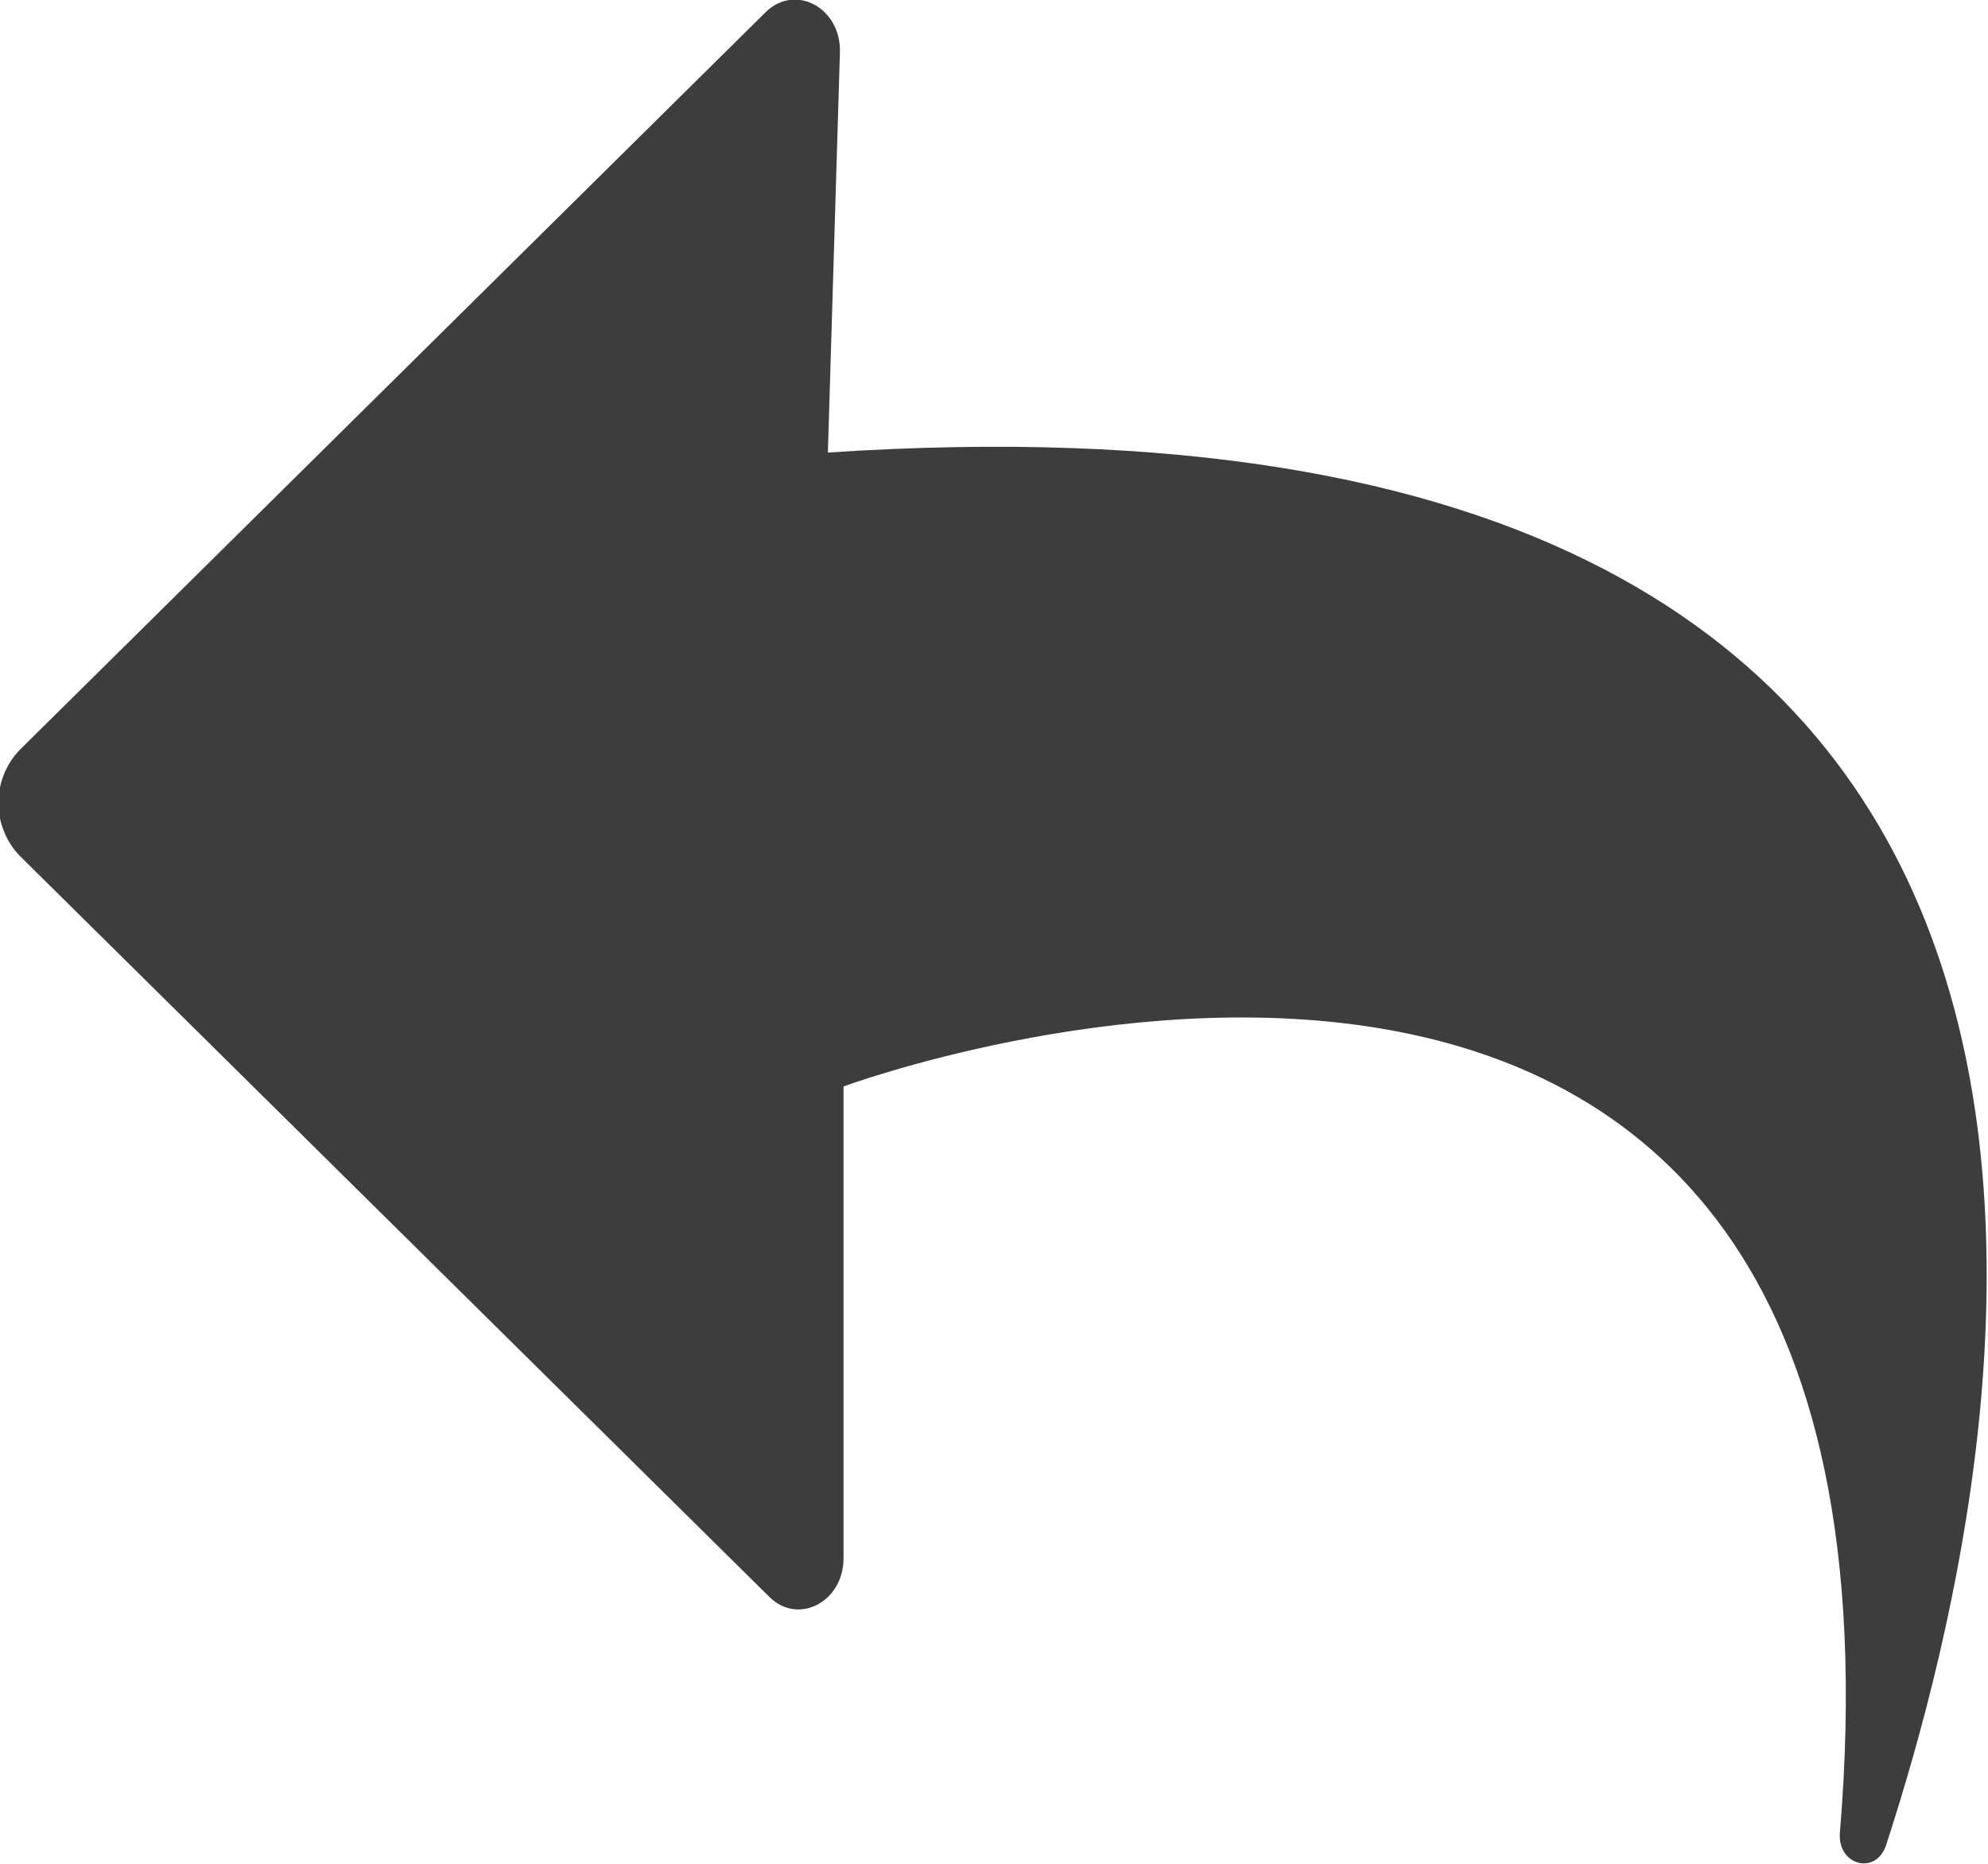
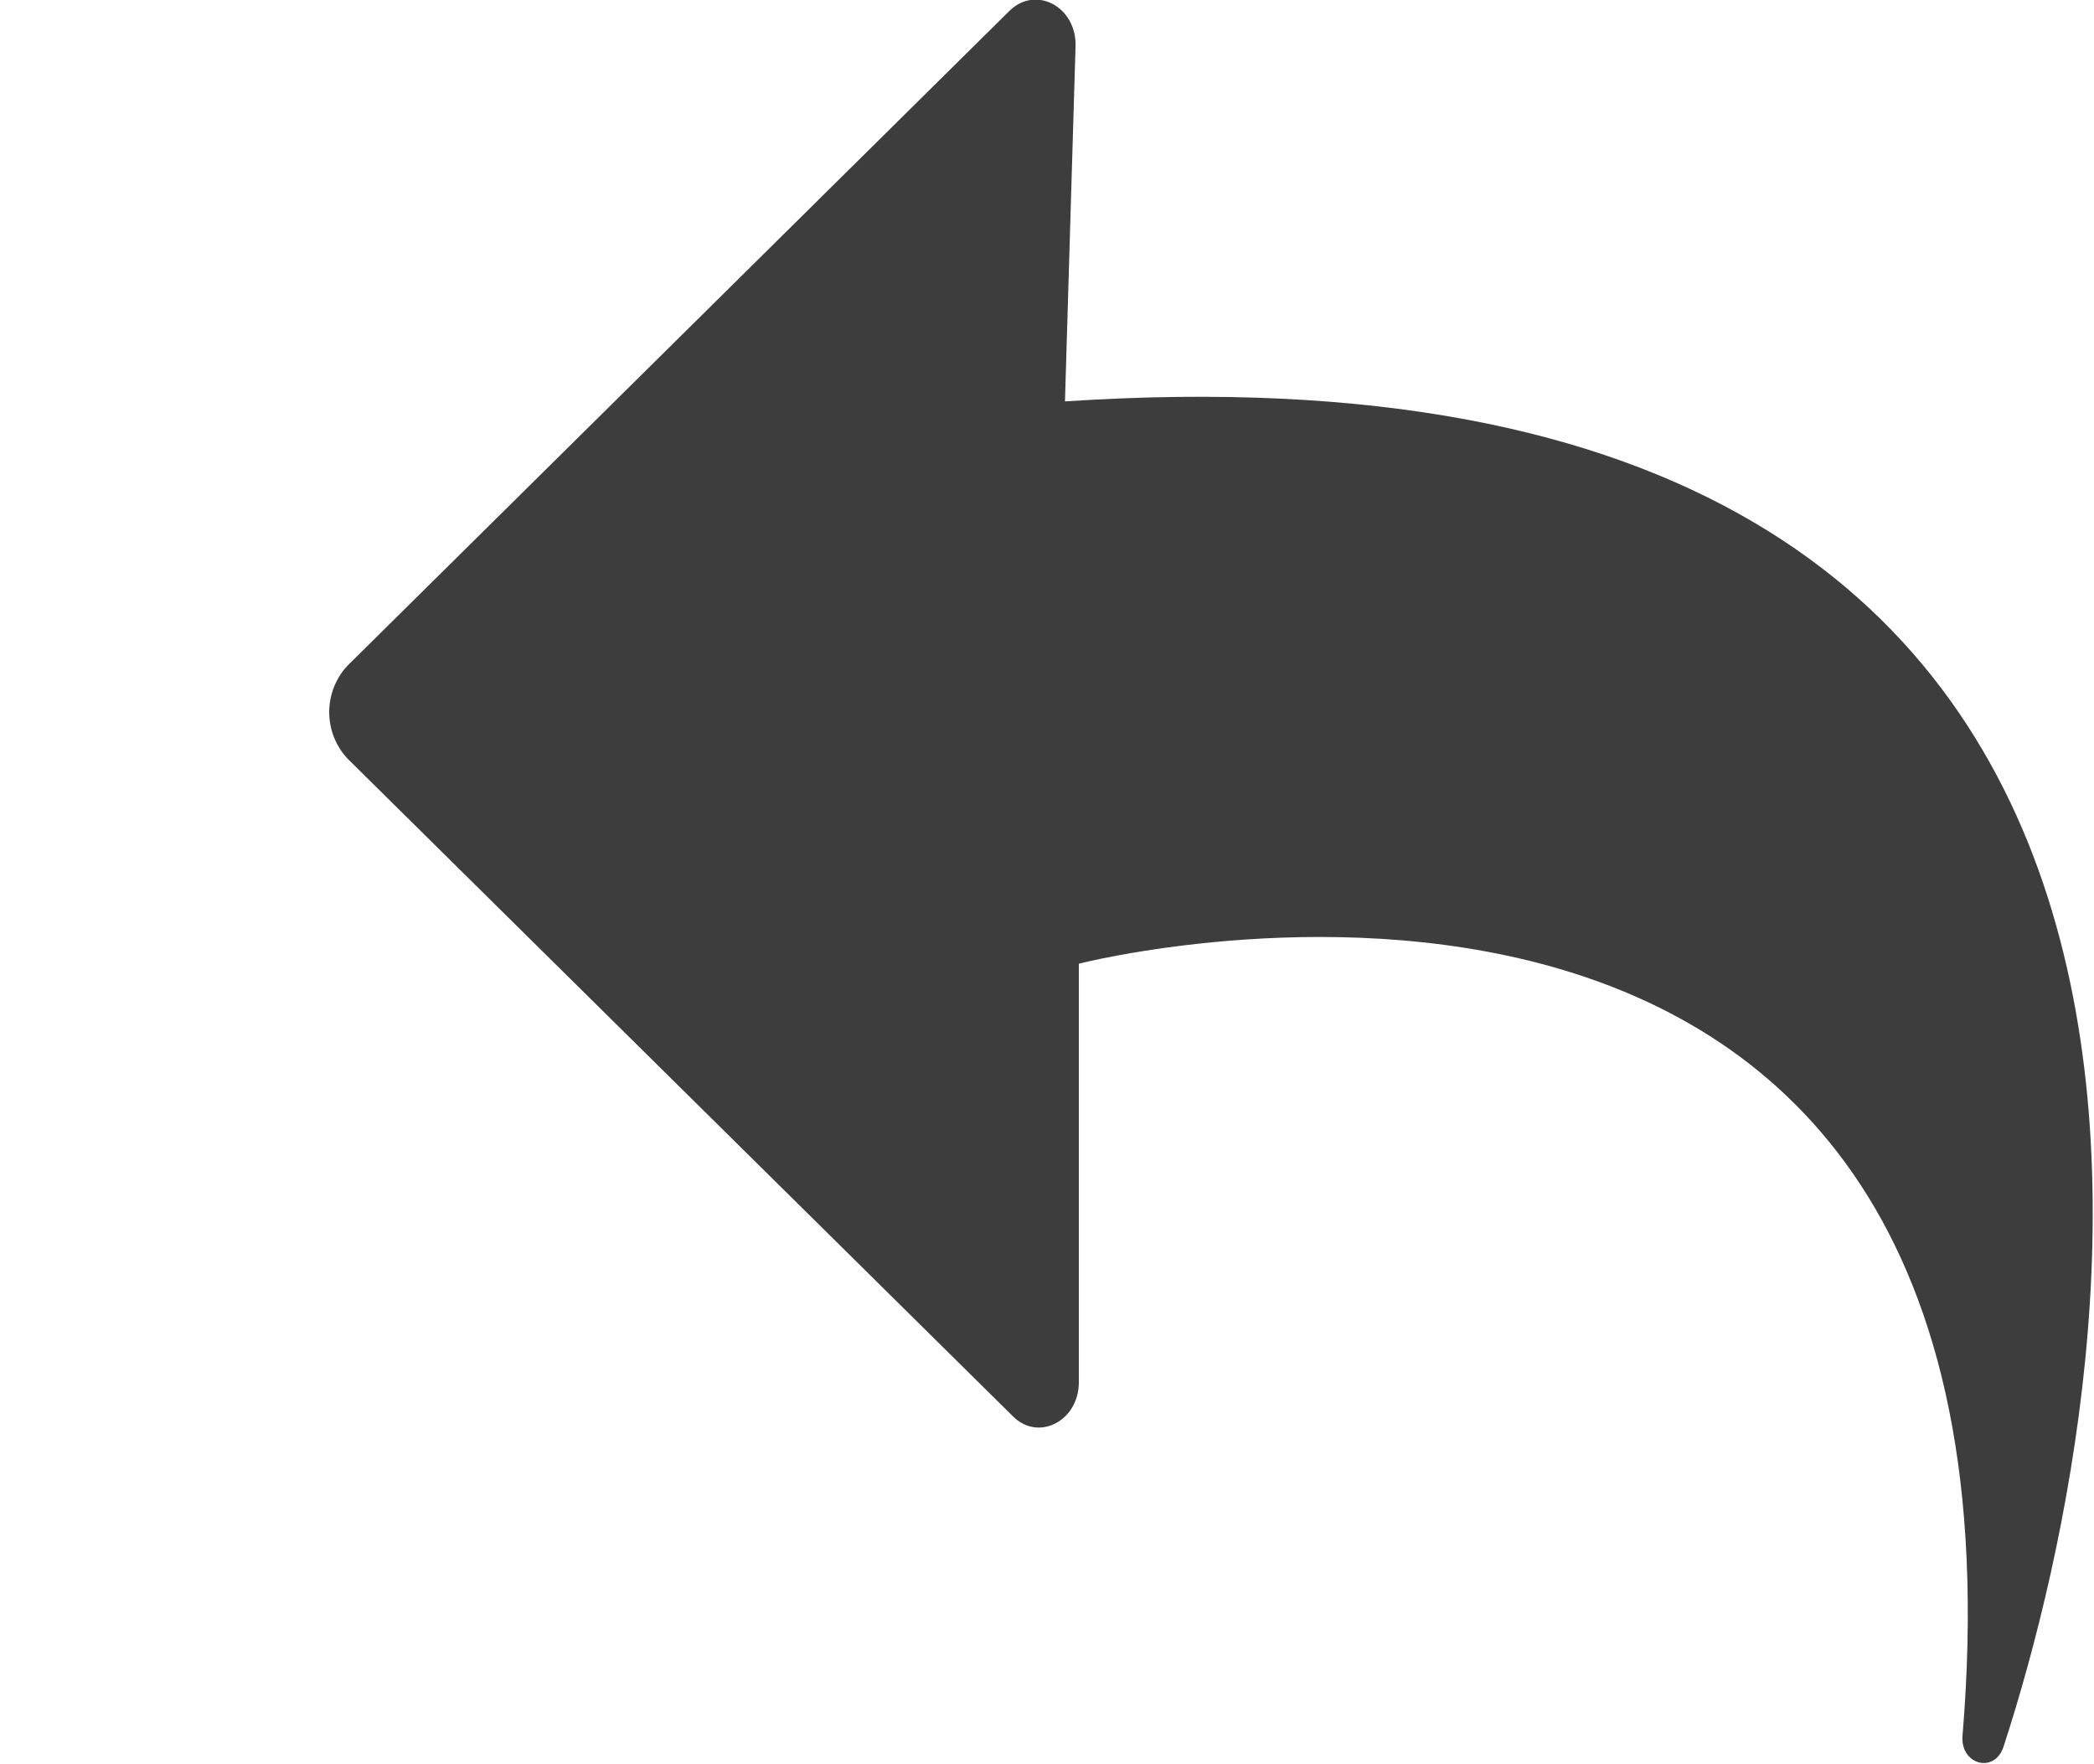
- <svg xmlns="http://www.w3.org/2000/svg" width="16px" height="15px">
-   <path fill-rule="evenodd" fill="rgb(61, 61, 61)" d="M0.157,6.037 C0.051,6.147 -0.013,6.302 -0.013,6.461 C-0.013,6.622 0.051,6.775 0.157,6.886 L6.191,12.851 C6.423,13.083 6.789,12.893 6.789,12.541 L6.789,8.744 C6.789,8.744 15.579,5.487 14.808,14.749 C14.786,15.011 15.096,15.096 15.179,14.852 C16.338,11.299 17.926,2.898 6.663,3.642 L6.760,0.421 C6.770,0.065 6.402,-0.137 6.162,0.098 L0.157,6.037 Z" />
+ <svg xmlns="http://www.w3.org/2000/svg" width="19px" height="16px">
+   <path fill-rule="evenodd" fill="none" d="M-0.000,-0.000 L19.000,-0.000 L19.000,16.000 L-0.000,16.000 L-0.000,-0.000 Z" />
+   <path fill-rule="evenodd" fill="rgb(61, 61, 61)" d="M3.156,6.037 C3.050,6.147 2.987,6.302 2.987,6.461 C2.987,6.622 3.050,6.775 3.156,6.886 L9.191,12.851 C9.423,13.083 9.789,12.893 9.789,12.541 L9.789,8.744 C9.789,8.744 18.579,6.487 17.807,15.749 C17.786,16.011 18.095,16.096 18.178,15.852 C19.337,12.298 20.925,2.898 9.663,3.642 L9.759,0.420 C9.770,0.065 9.402,-0.137 9.161,0.097 L3.156,6.037 Z" />
</svg>
